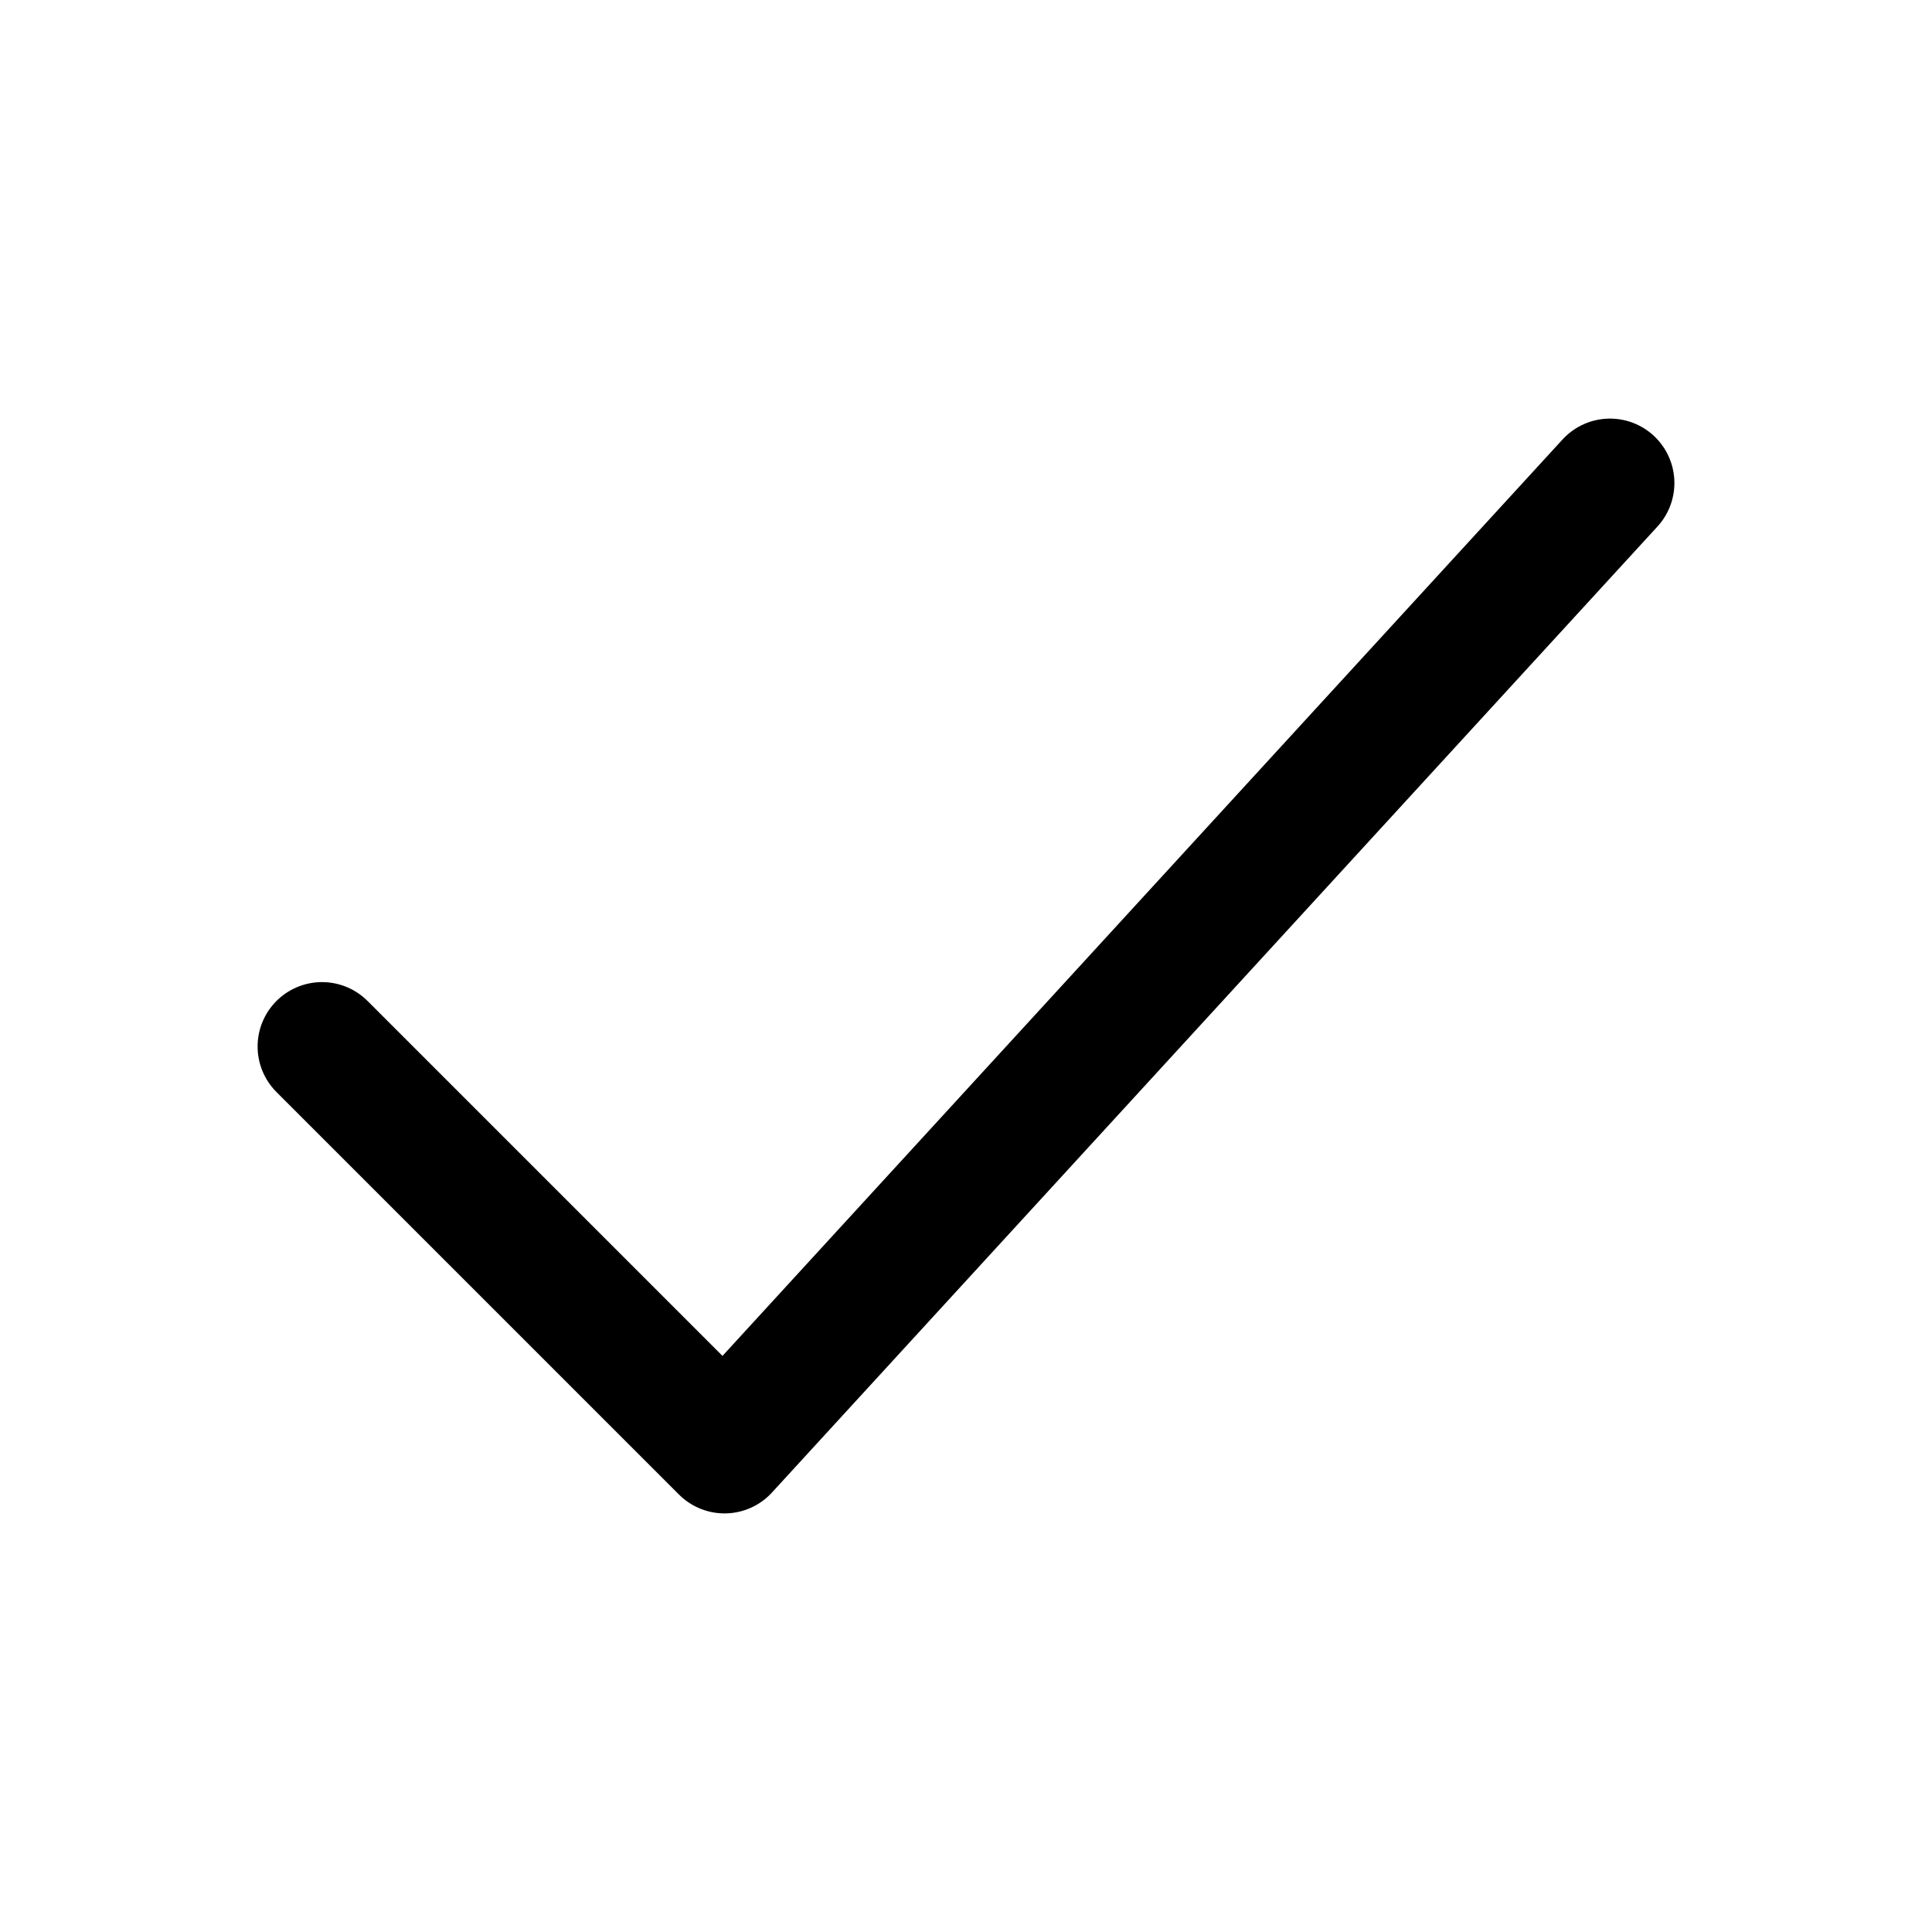
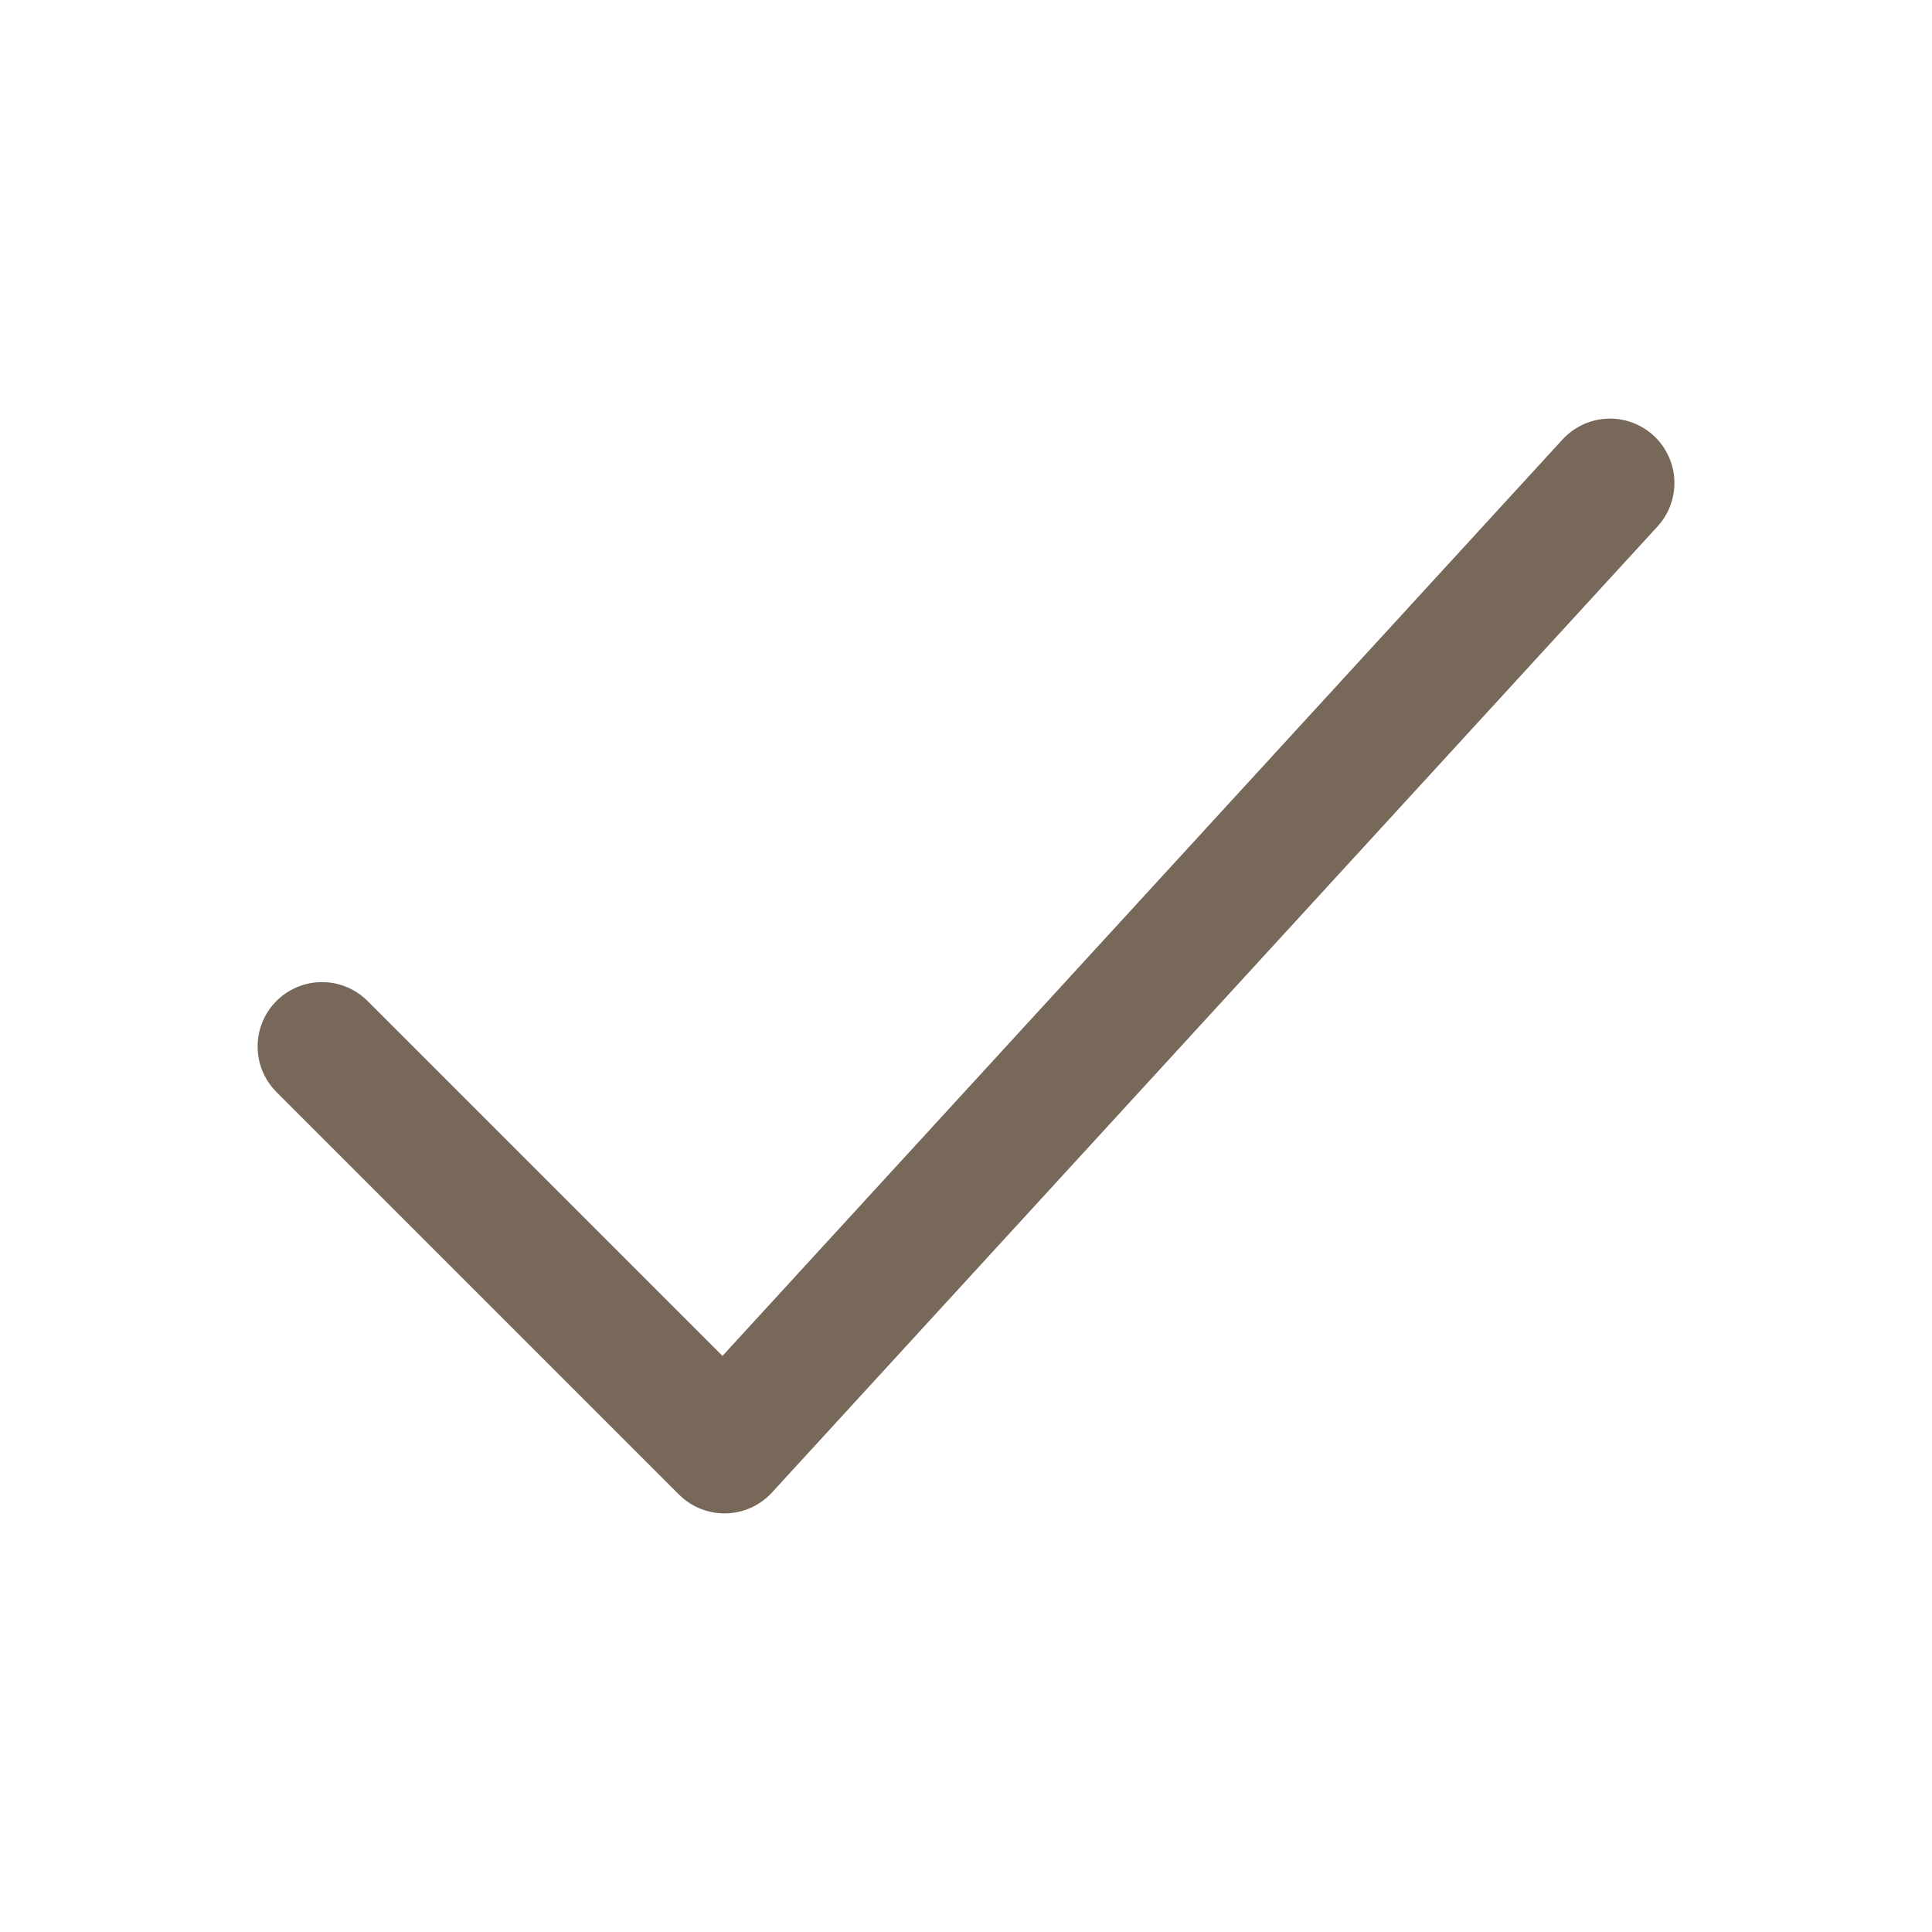
- <svg xmlns="http://www.w3.org/2000/svg" viewBox="0 0 24 24" fill="none" stroke="currentColor" stroke-width="1.6" stroke-linecap="round" stroke-linejoin="round">
+ <svg xmlns="http://www.w3.org/2000/svg" viewBox="0 0 24 24" fill="none" stroke="#776859" stroke-width="1.6" stroke-linecap="round" stroke-linejoin="round">
  <polyline points="4 13 9 18 20 6" />
</svg>
